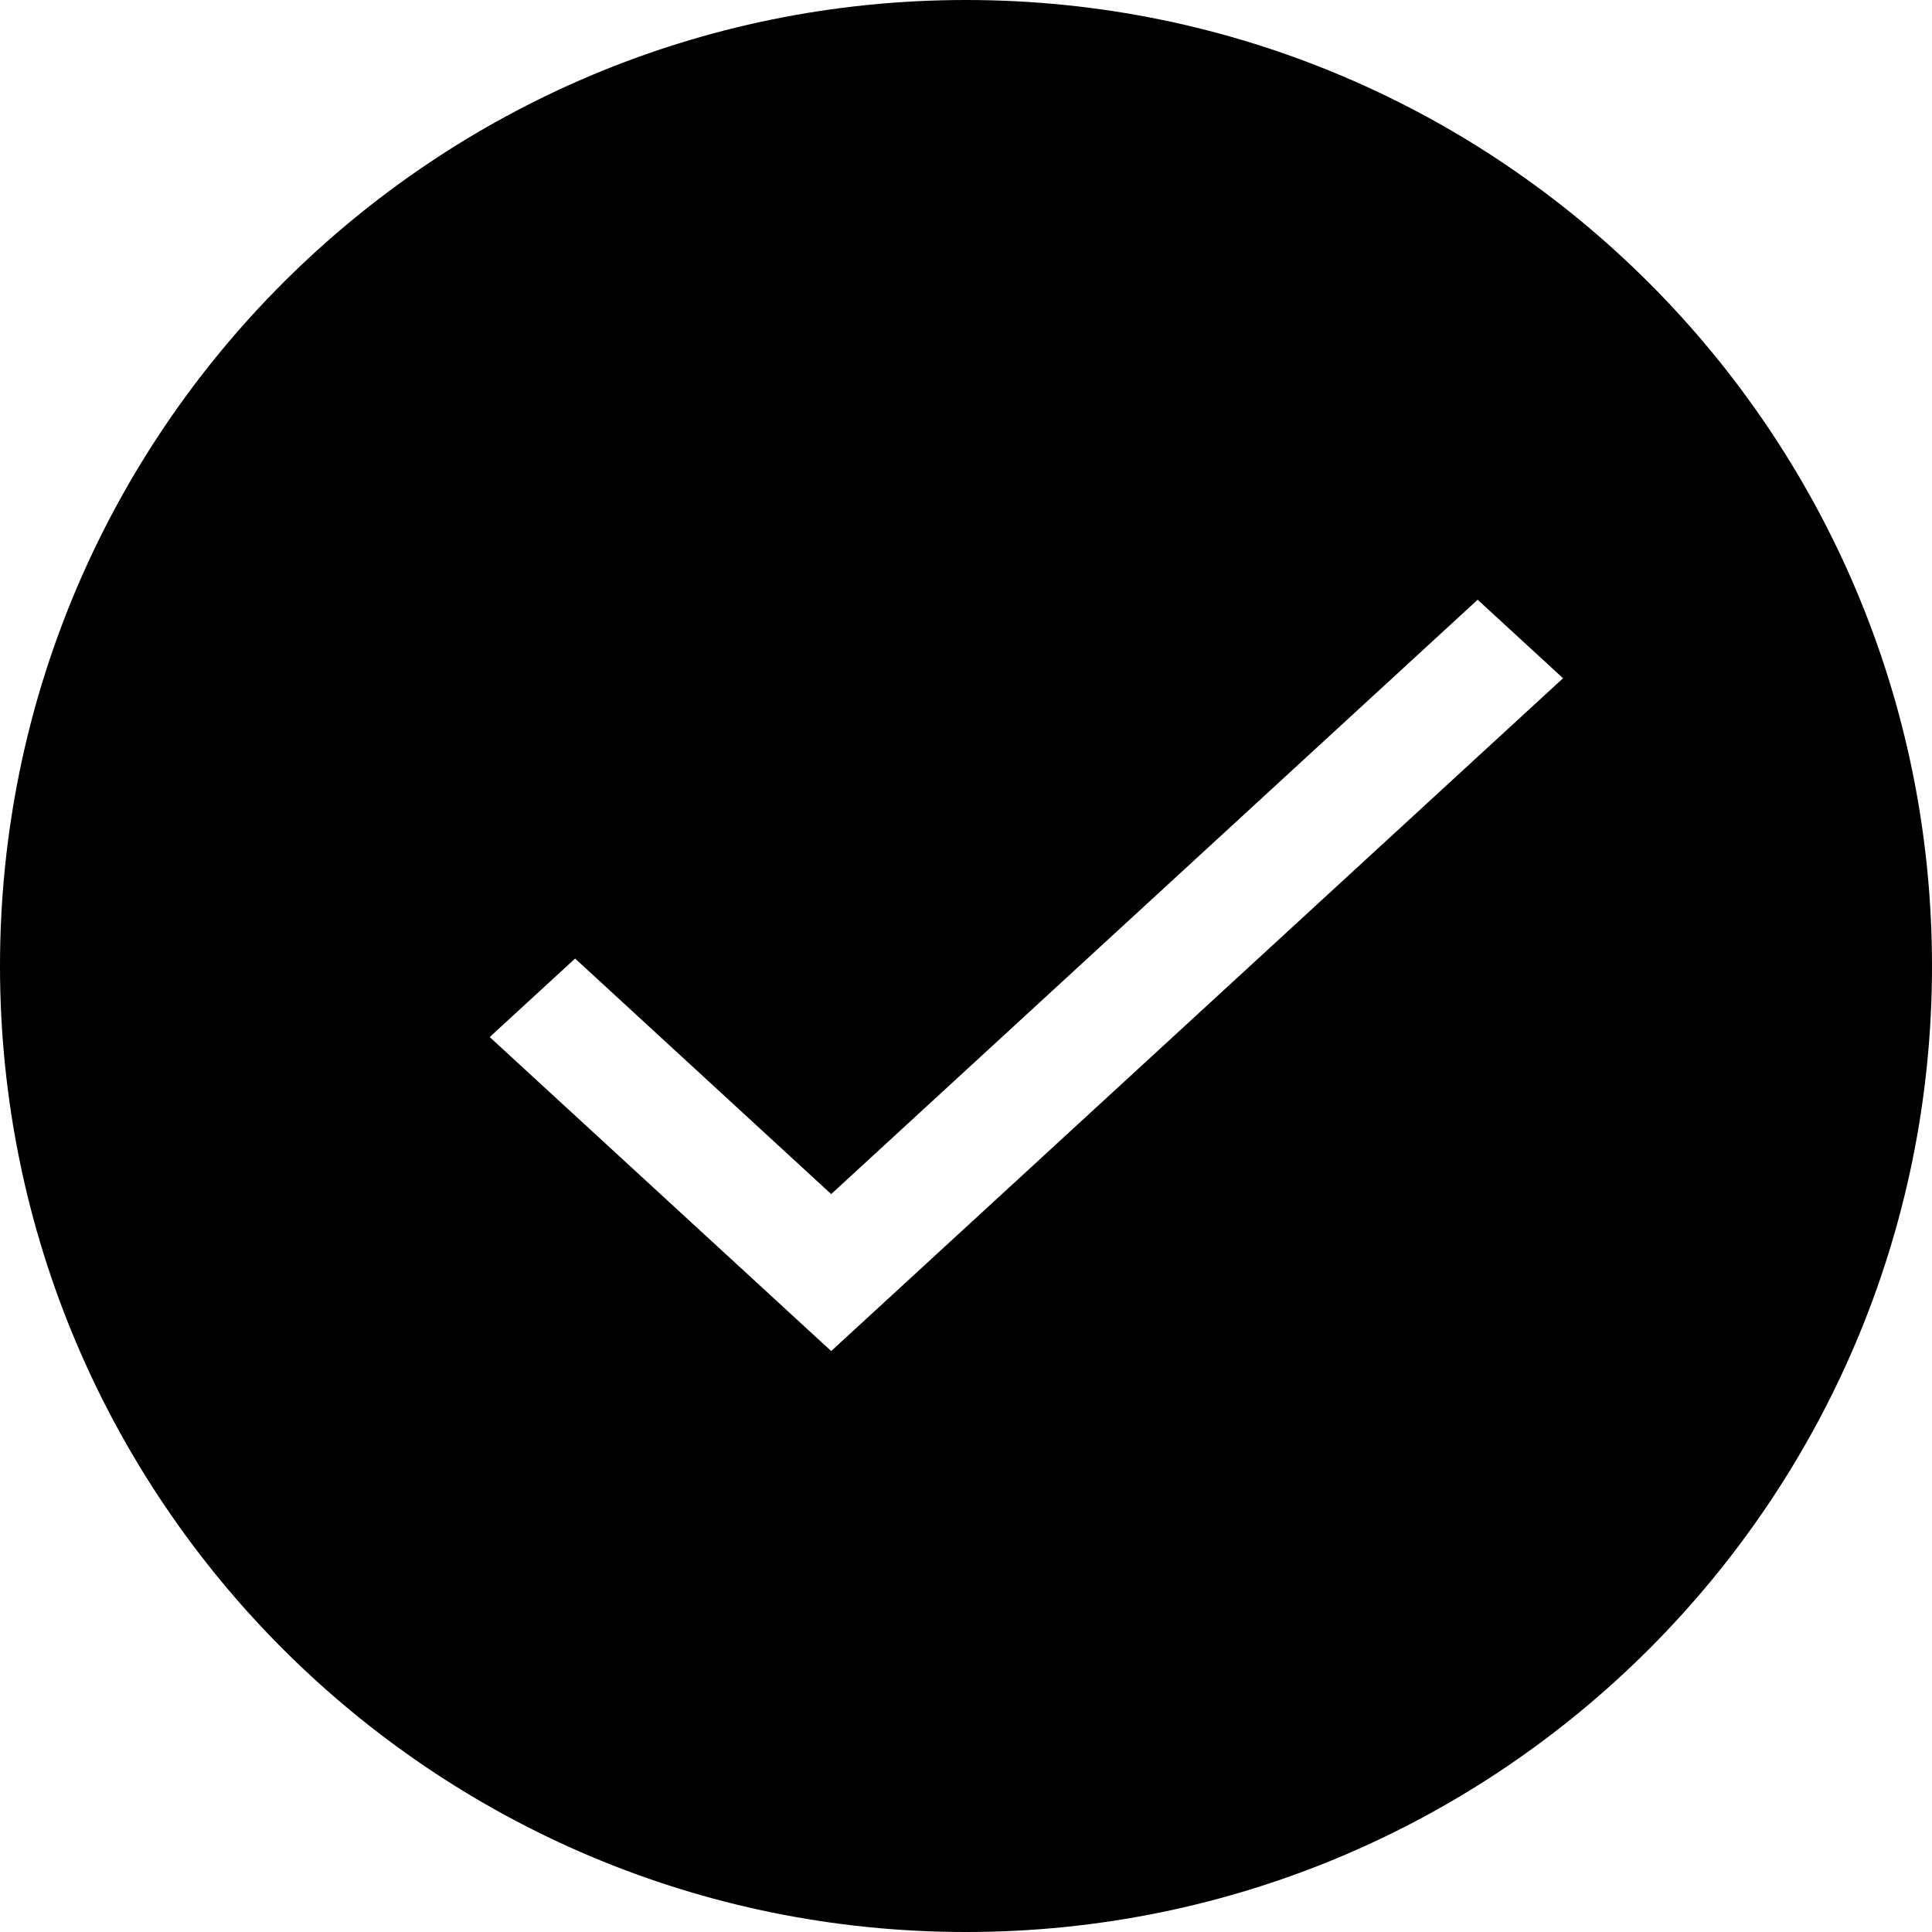
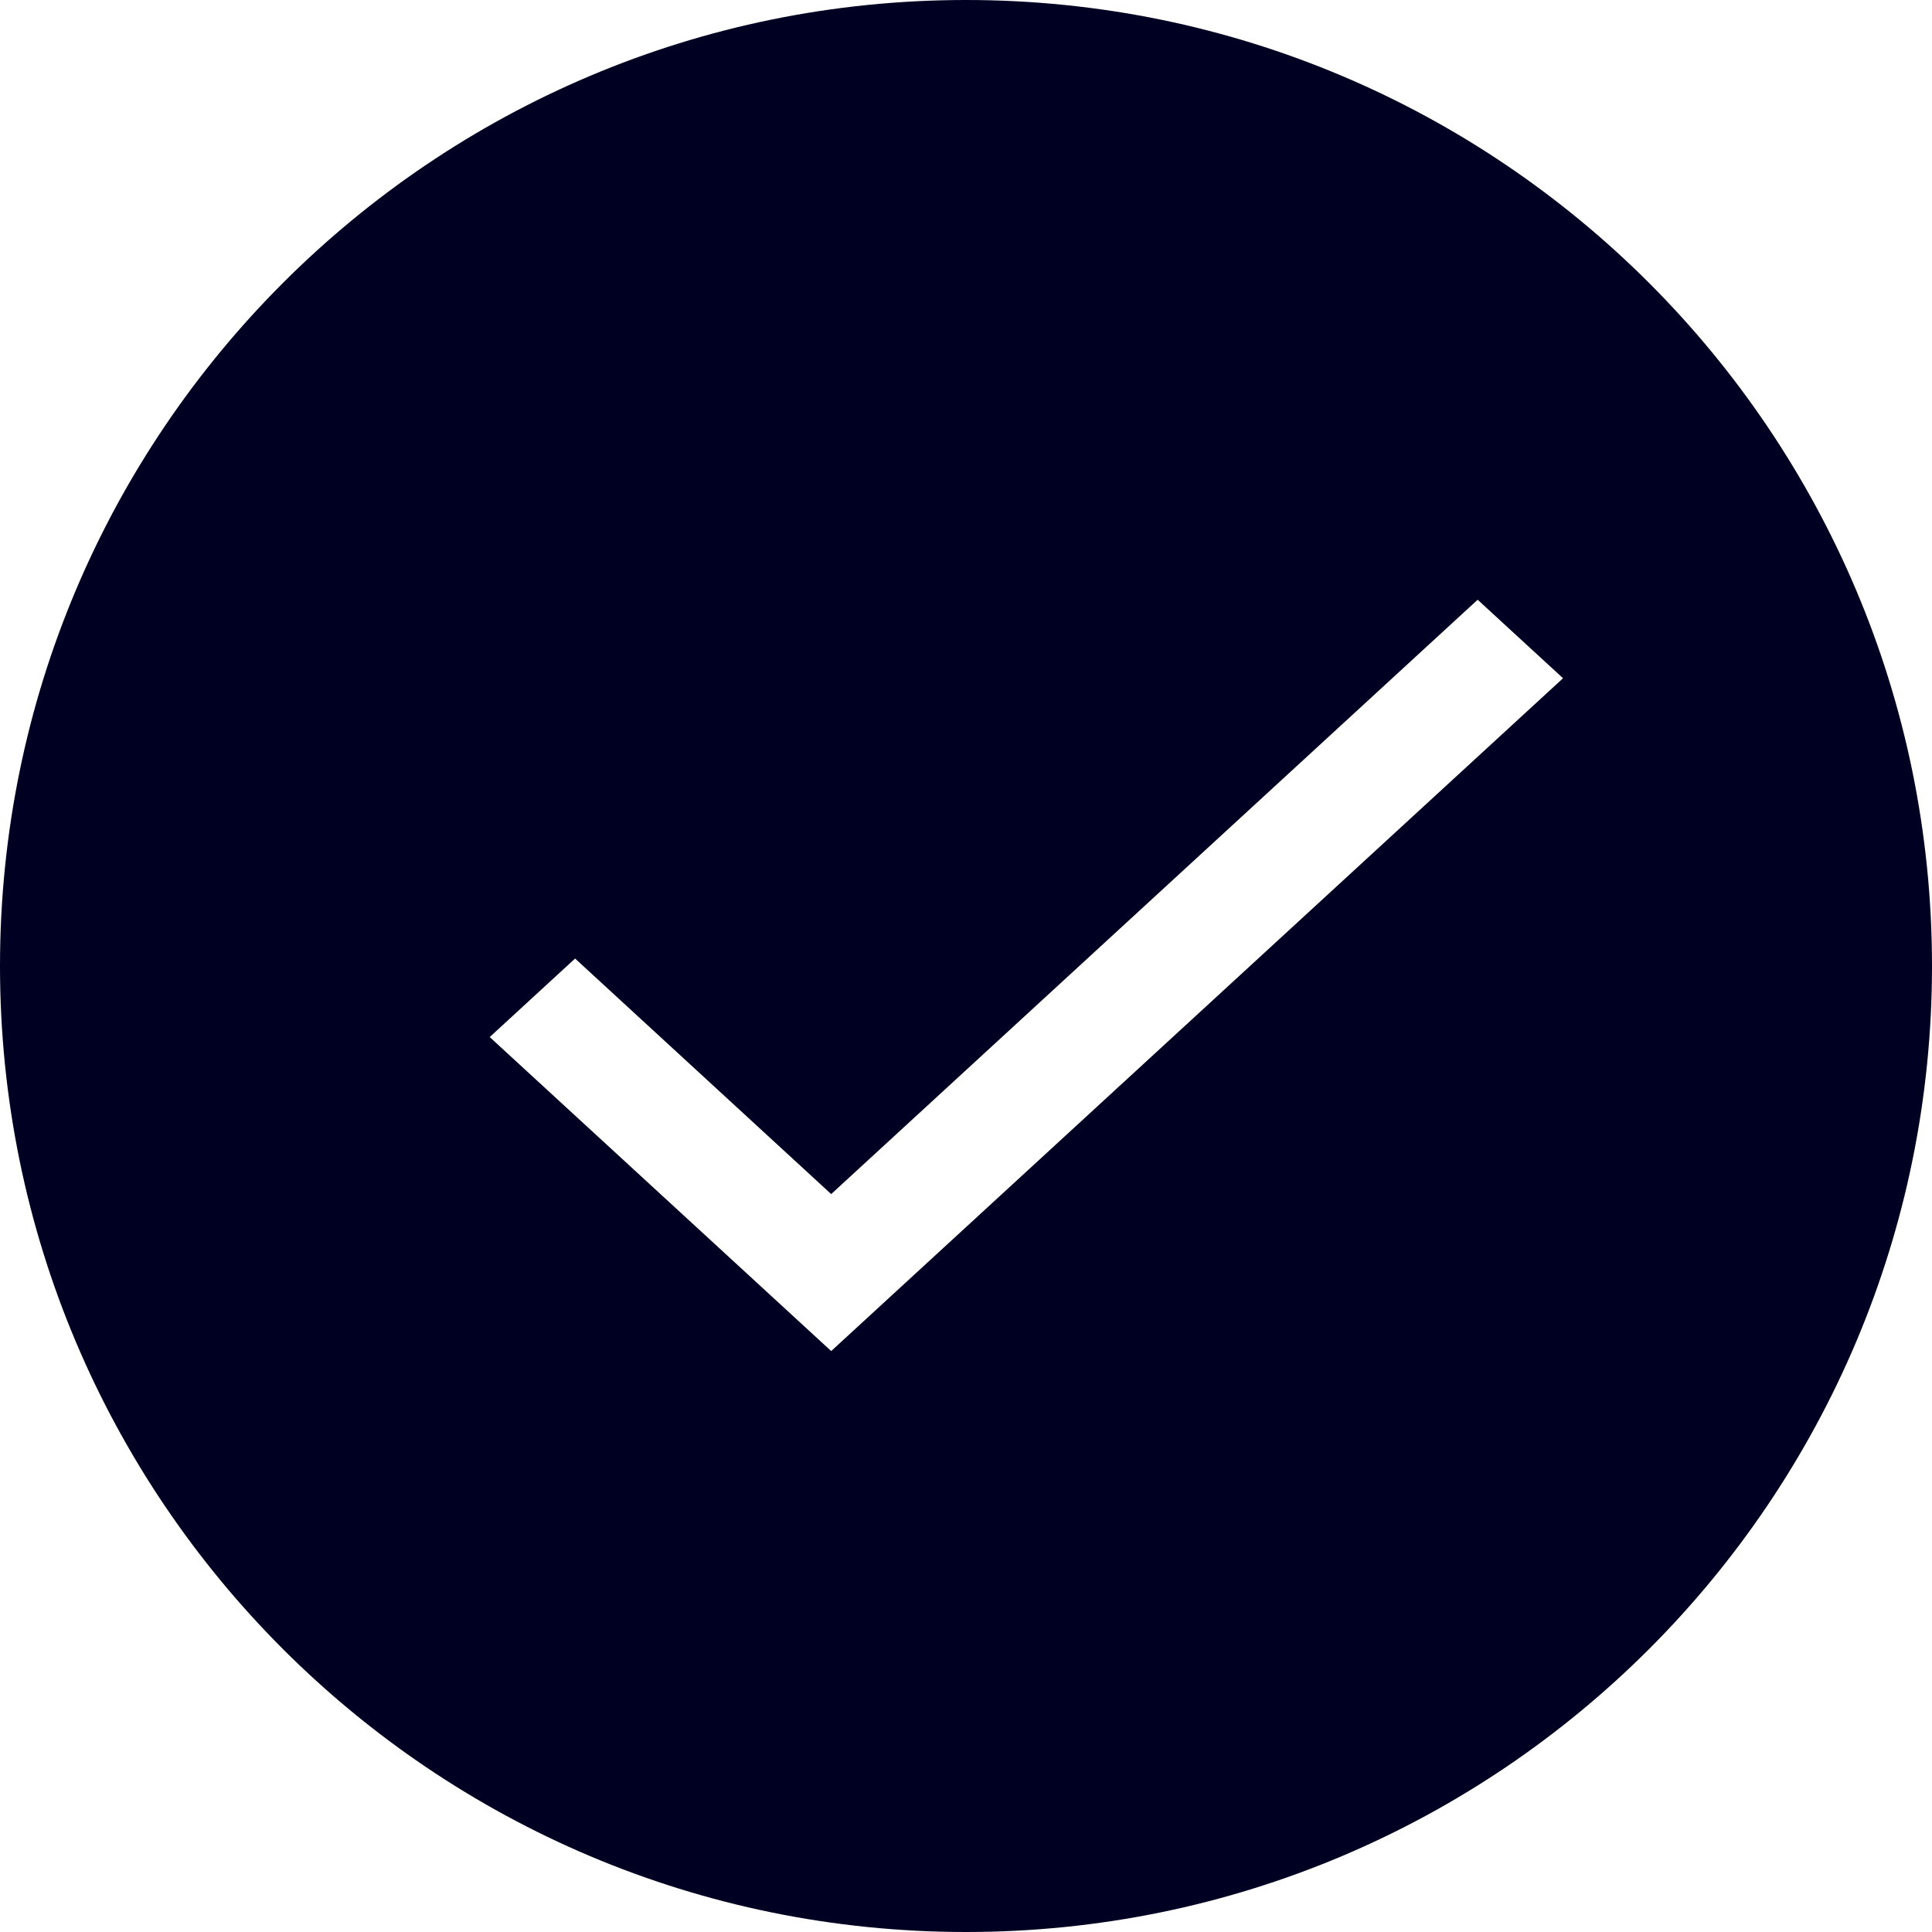
<svg xmlns="http://www.w3.org/2000/svg" width="36" height="36" viewBox="0 0 36 36" fill="none">
-   <path d="M18 0C27.941 0 36 8.059 36 18C36 27.941 27.941 36 18 36C8.059 36 0 27.941 0 18C0 8.059 8.059 0 18 0ZM15.488 22.25L10.716 17.861L9.125 19.324L15.488 25.175L29.125 12.638L27.534 11.175L15.488 22.25Z" fill="currentColor" />
+   <path d="M18 0C27.941 0 36 8.059 36 18C36 27.941 27.941 36 18 36C8.059 36 0 27.941 0 18C0 8.059 8.059 0 18 0ZM15.488 22.25L10.716 17.861L9.125 19.324L15.488 25.175L29.125 12.638L27.534 11.175L15.488 22.25Z" fill="#000023" />
</svg>
